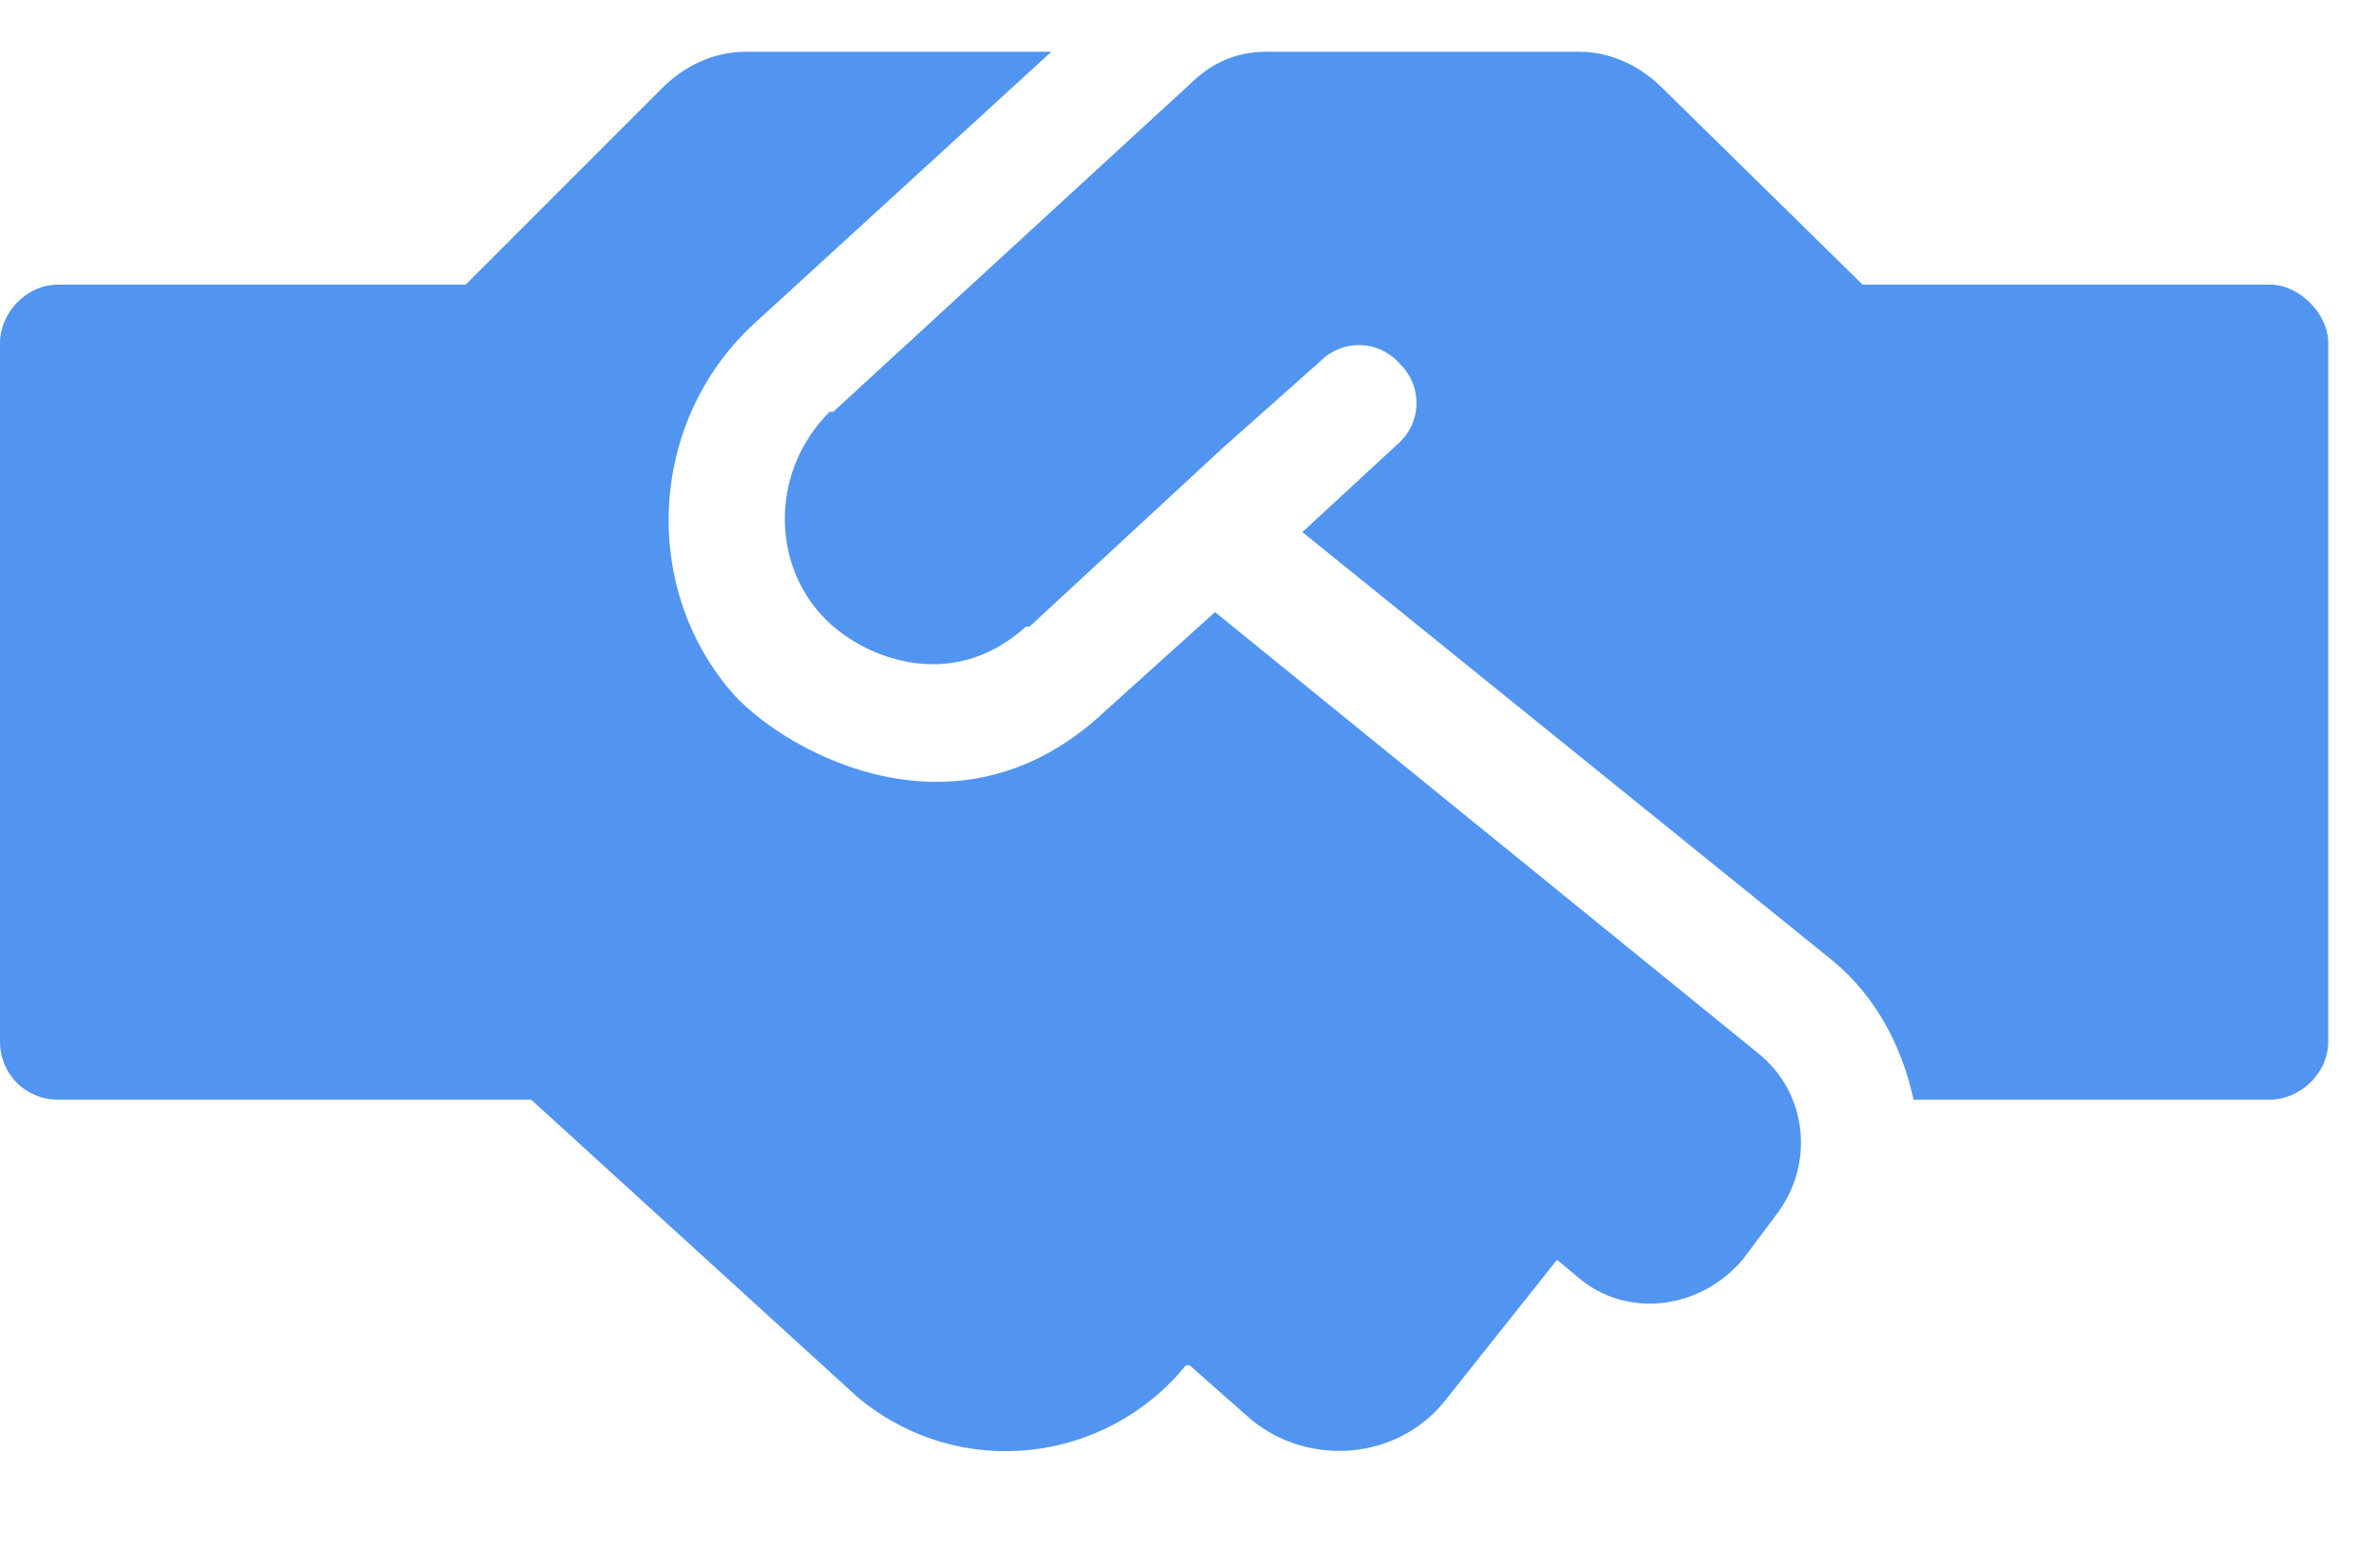
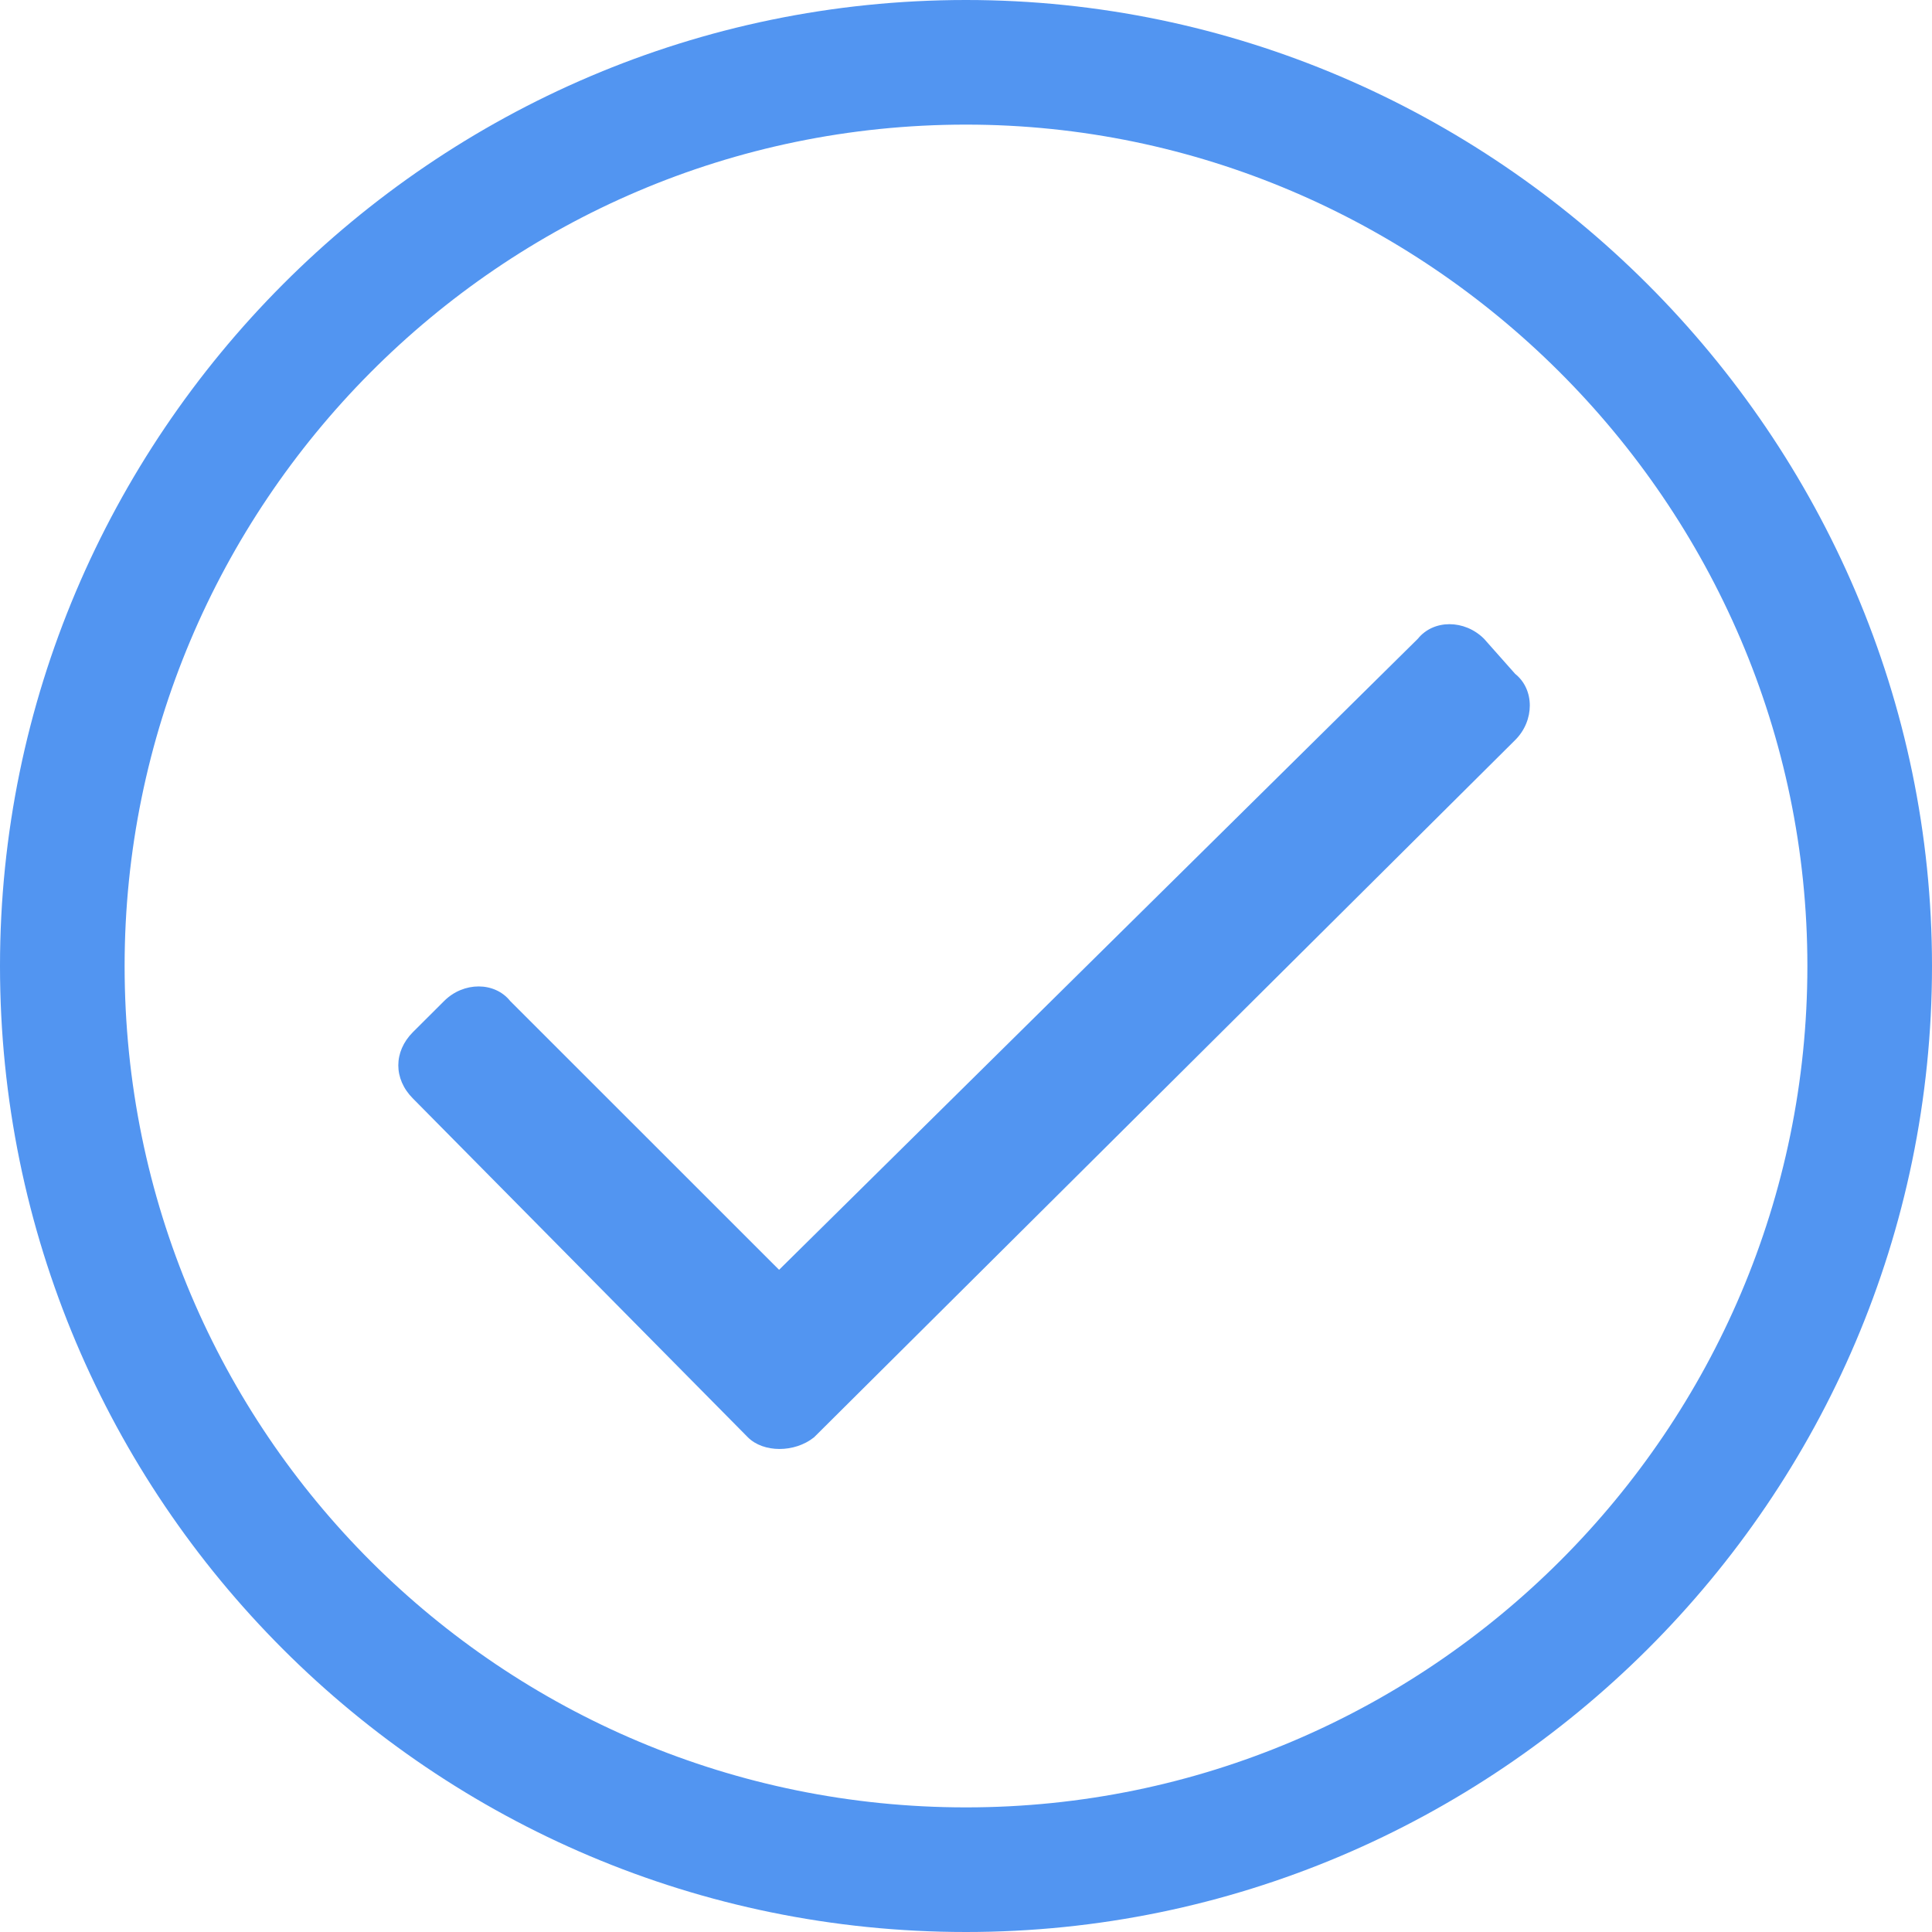
- <svg xmlns="http://www.w3.org/2000/svg" width="23" height="15" viewBox="0 0 23 15" fill="none">
-   <path d="M16.98 10.168L11.742 5.914L10.688 6.863C9.281 8.199 7.629 7.285 7.102 6.723C6.188 5.703 6.258 4.086 7.277 3.137L10.16 0.5H7.207C6.891 0.5 6.609 0.641 6.398 0.852L4.5 2.75H0.562C0.246 2.75 0 3.031 0 3.312V10.062C0 10.379 0.246 10.625 0.562 10.625H5.133L8.297 13.508C9.281 14.316 10.688 14.141 11.461 13.191H11.496L12.094 13.719C12.656 14.176 13.5 14.105 13.957 13.543L15.047 12.172L15.258 12.348C15.715 12.734 16.418 12.664 16.84 12.172L17.156 11.75C17.543 11.258 17.473 10.555 16.98 10.168ZM21.938 2.75H18L16.066 0.852C15.855 0.641 15.574 0.5 15.258 0.5H12.234C11.953 0.5 11.707 0.605 11.496 0.816L8.051 3.98C8.016 3.98 8.016 3.98 8.016 3.98C7.453 4.543 7.453 5.422 7.945 5.949C8.297 6.336 9.176 6.723 9.914 6.055H9.949L11.812 4.332L12.762 3.488C12.973 3.277 13.324 3.277 13.535 3.523C13.746 3.734 13.746 4.086 13.5 4.297L12.586 5.141L17.719 9.289C18.141 9.641 18.387 10.133 18.492 10.625H21.938C22.219 10.625 22.5 10.379 22.5 10.062V3.312C22.5 3.031 22.219 2.75 21.938 2.75Z" fill="#5295F1" />
+ <svg xmlns="http://www.w3.org/2000/svg" width="20" height="20" viewBox="0 0 20 20" fill="none">
+   <path d="M10 0C4.476 0 0 4.516 0 10C0 15.524 4.476 20 10 20C15.484 20 20 15.524 20 10C20 4.516 15.484 0 10 0ZM10 18.71C5.202 18.71 1.29 14.839 1.29 10C1.29 5.242 5.161 1.29 10 1.29C14.758 1.29 18.71 5.202 18.71 10C18.71 14.798 14.798 18.71 10 18.71ZM15.685 7.661C15.887 7.46 15.887 7.137 15.685 6.976L15.363 6.613C15.161 6.411 14.839 6.411 14.677 6.613L8.065 13.145L5.282 10.363C5.121 10.161 4.798 10.161 4.597 10.363L4.274 10.685C4.073 10.887 4.073 11.169 4.274 11.371L7.742 14.879C7.903 15.04 8.226 15.04 8.427 14.879L15.685 7.661Z" fill="#5295F1" />
</svg>
